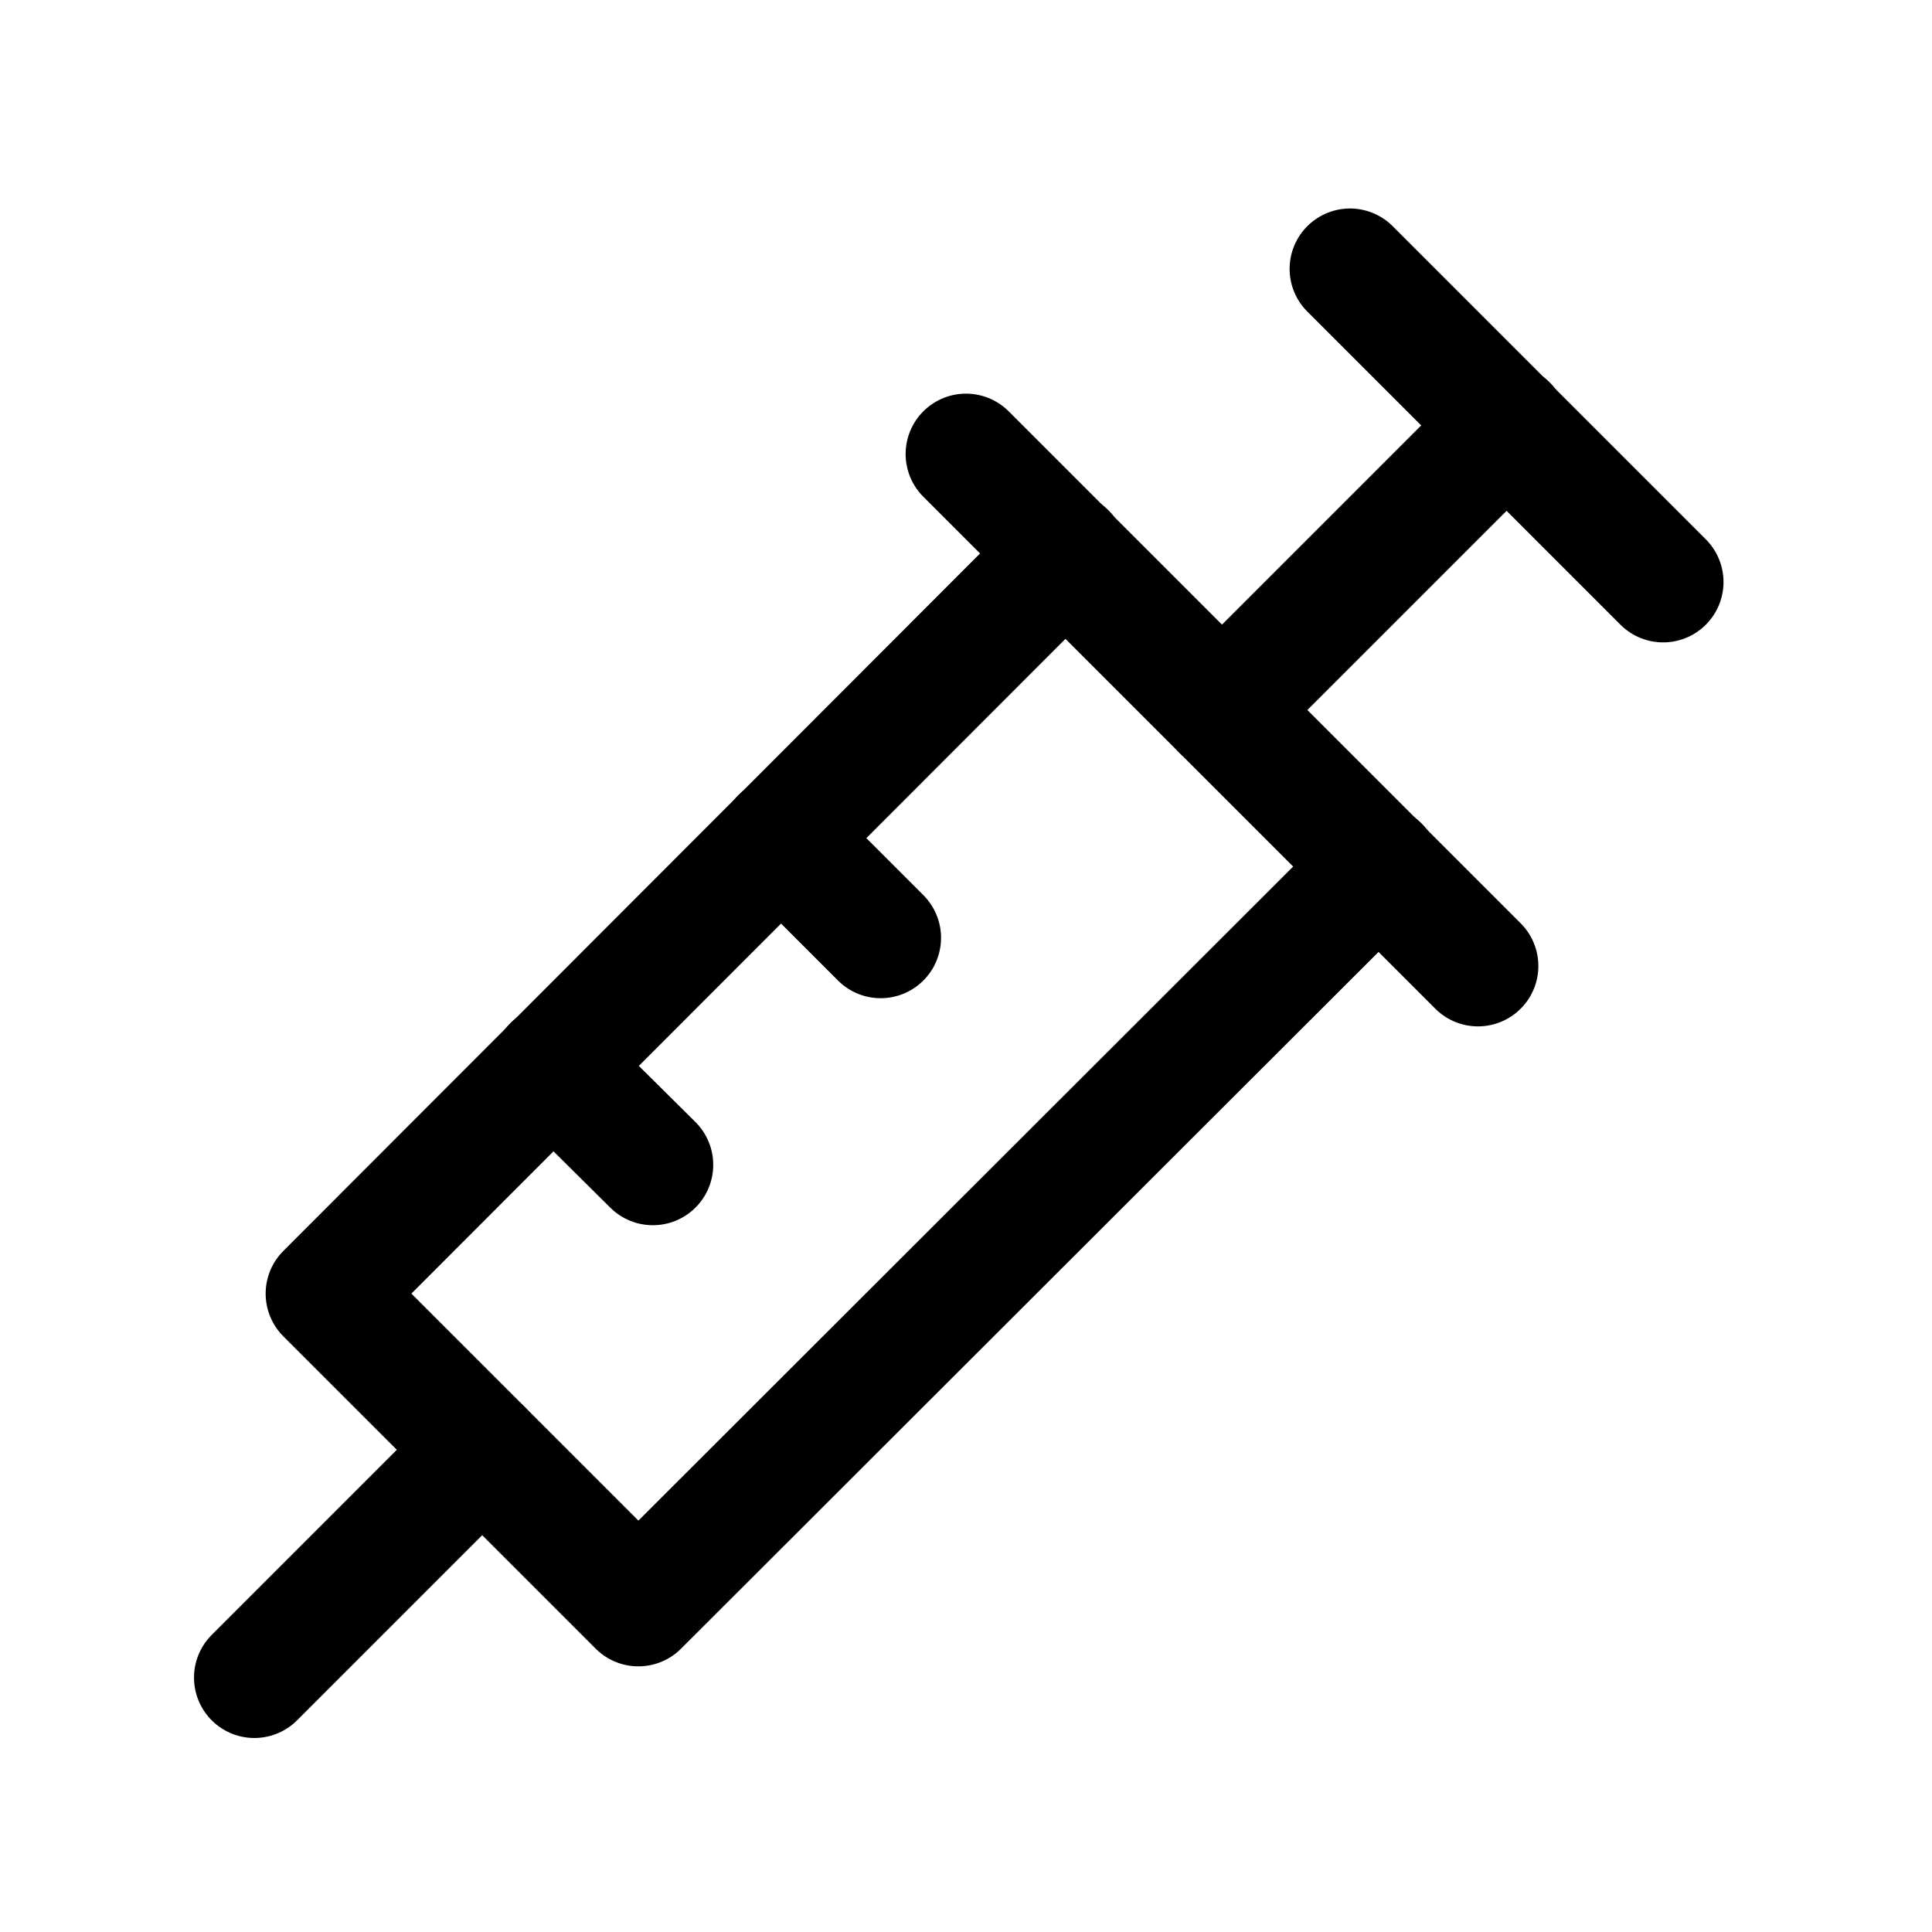
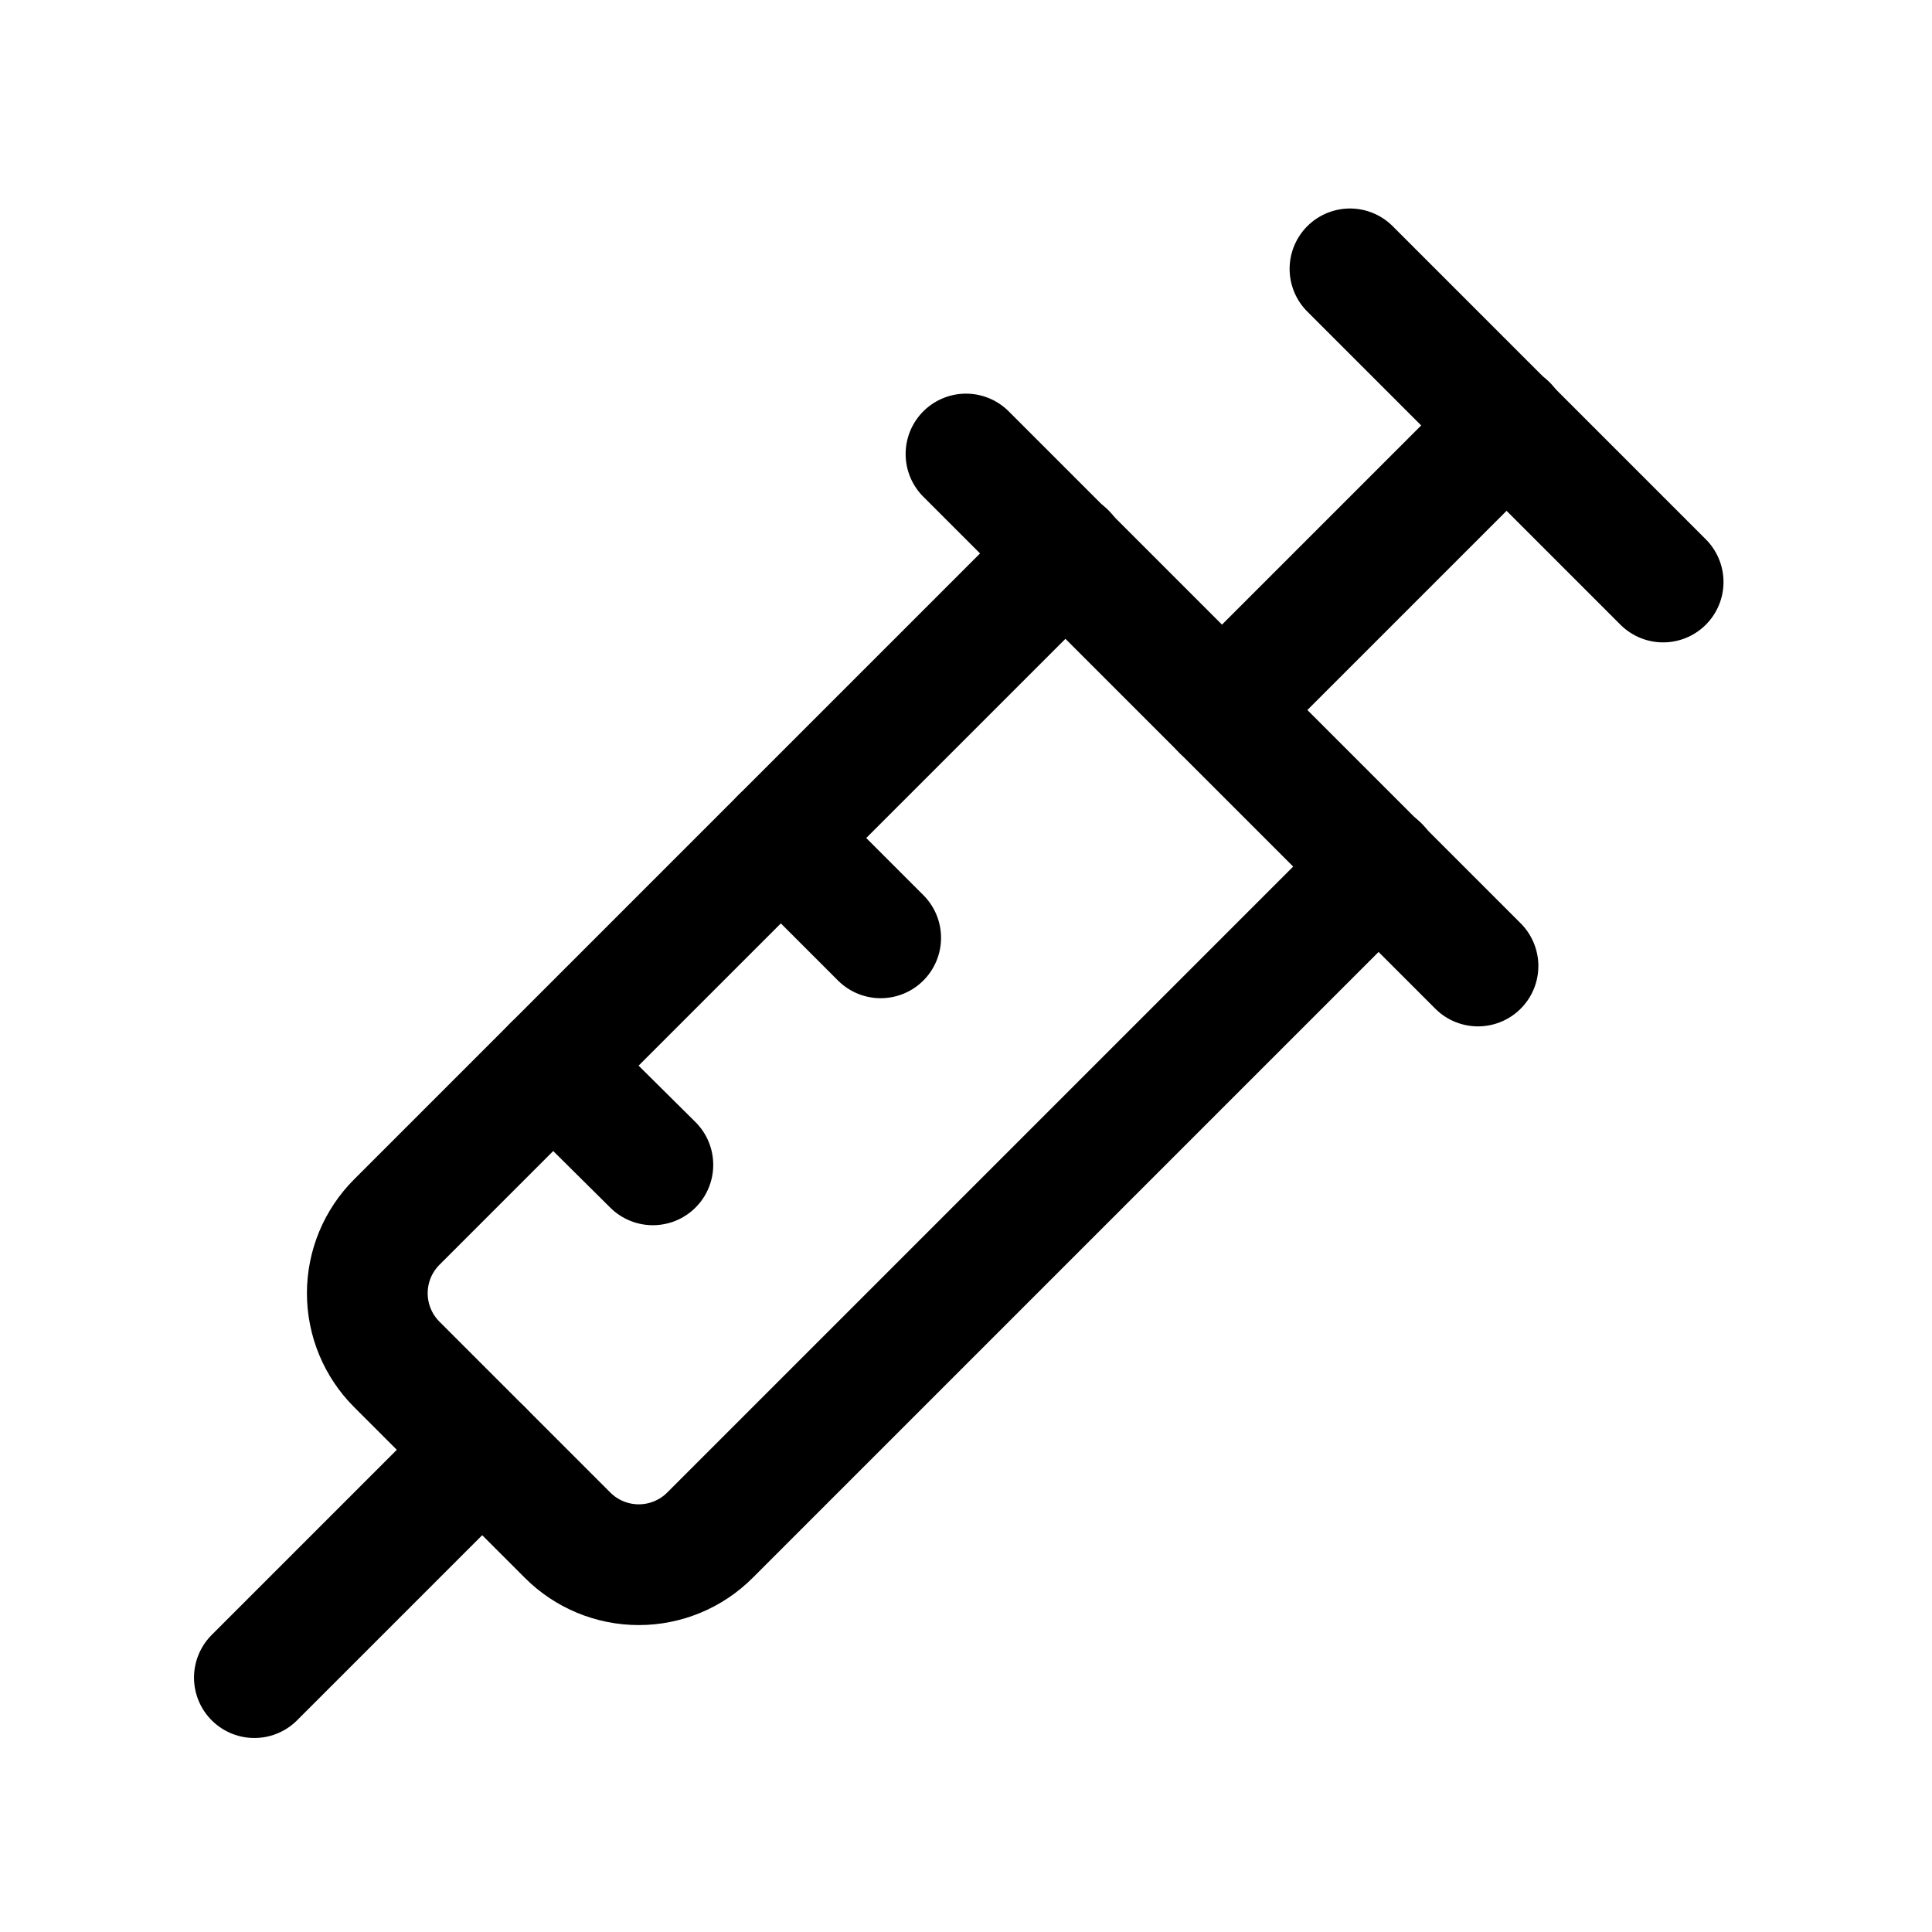
<svg xmlns="http://www.w3.org/2000/svg" viewBox="0 0 24 24" fill="none" stroke="currentColor" stroke-width="1.5" stroke-linecap="round" stroke-linejoin="round">
  <path d="M3.16 20.84L5.99 18.01" />
-   <path d="M13.24 6.87L4.05 16.07l3.88 3.88 9.2-9.19" />
+   <path d="M13.24 6.87L4.93 15.18a1.25 1.25 0 0 0 0 1.77l2.12 2.12a1.25 1.25 0 0 0 1.77 0l8.31-8.31" />
  <path d="M12 5.64l6.36 6.36" />
  <path d="M15.18 8.82l3.54-3.54" />
  <path d="M16.77 3.34l3.89 3.89" />
  <path d="M6.87 13.24l1.24 1.23" />
  <path d="M9.7 10.41l1.24 1.24" />
</svg>
